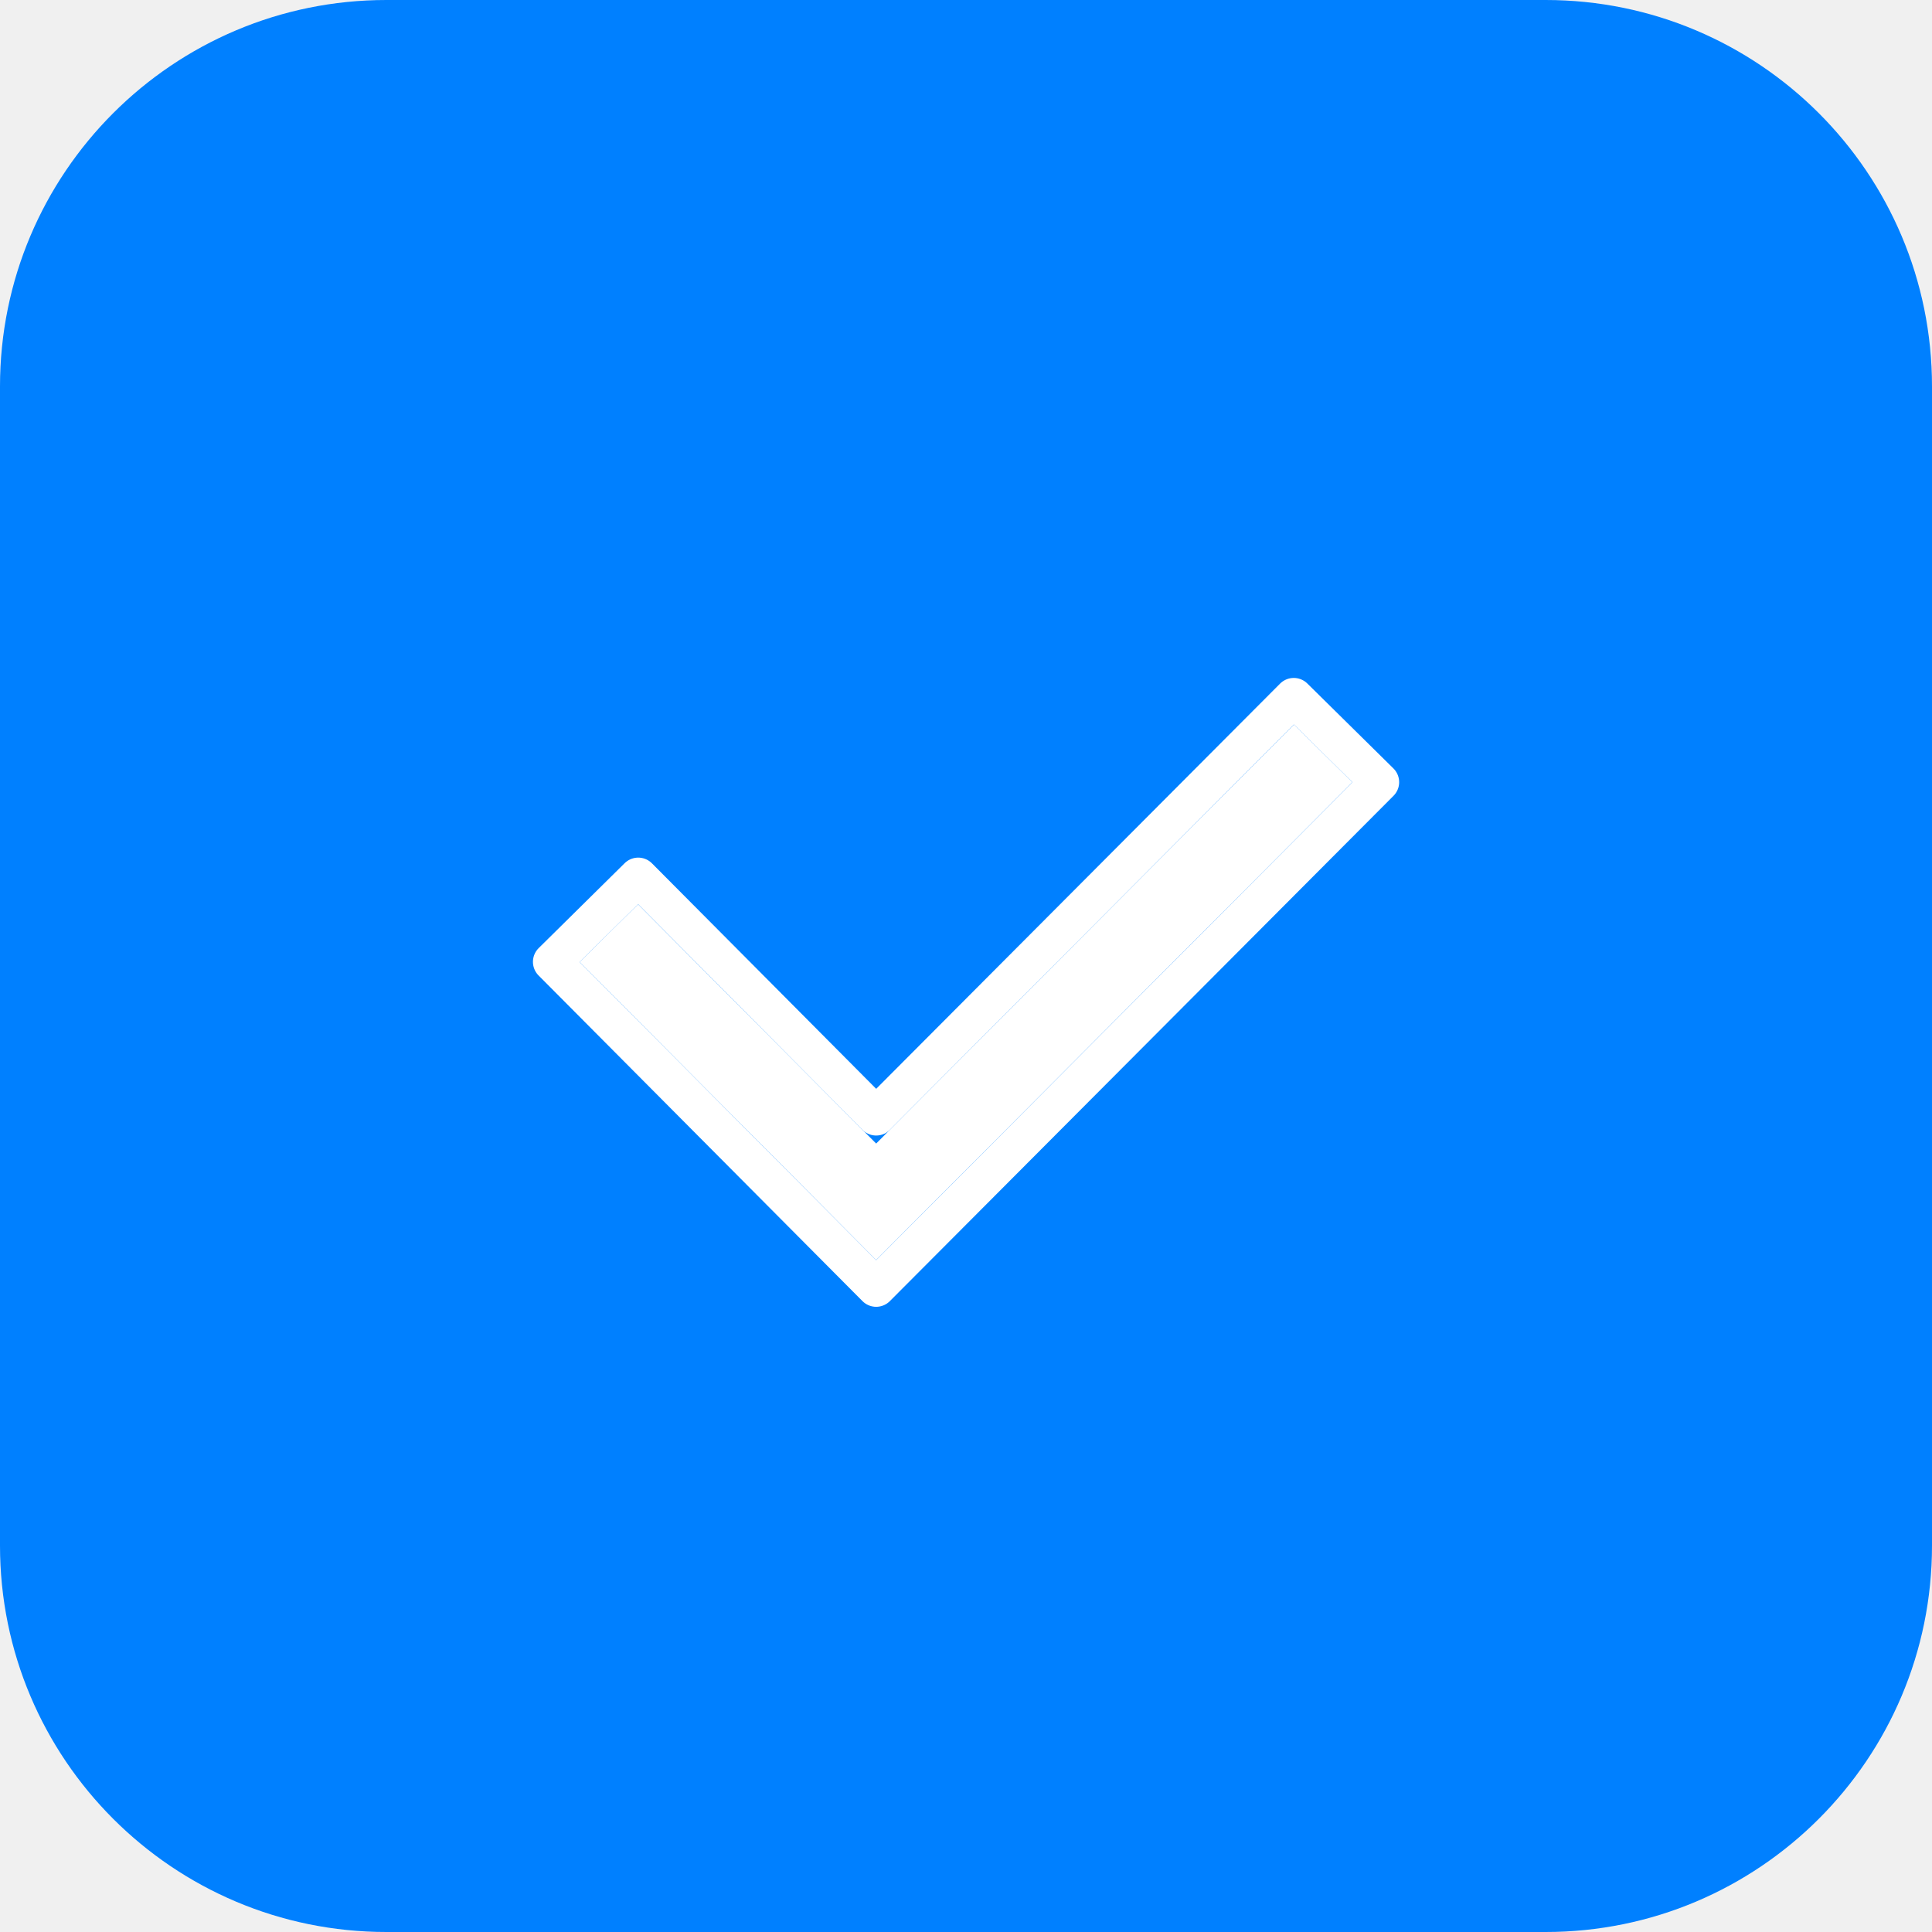
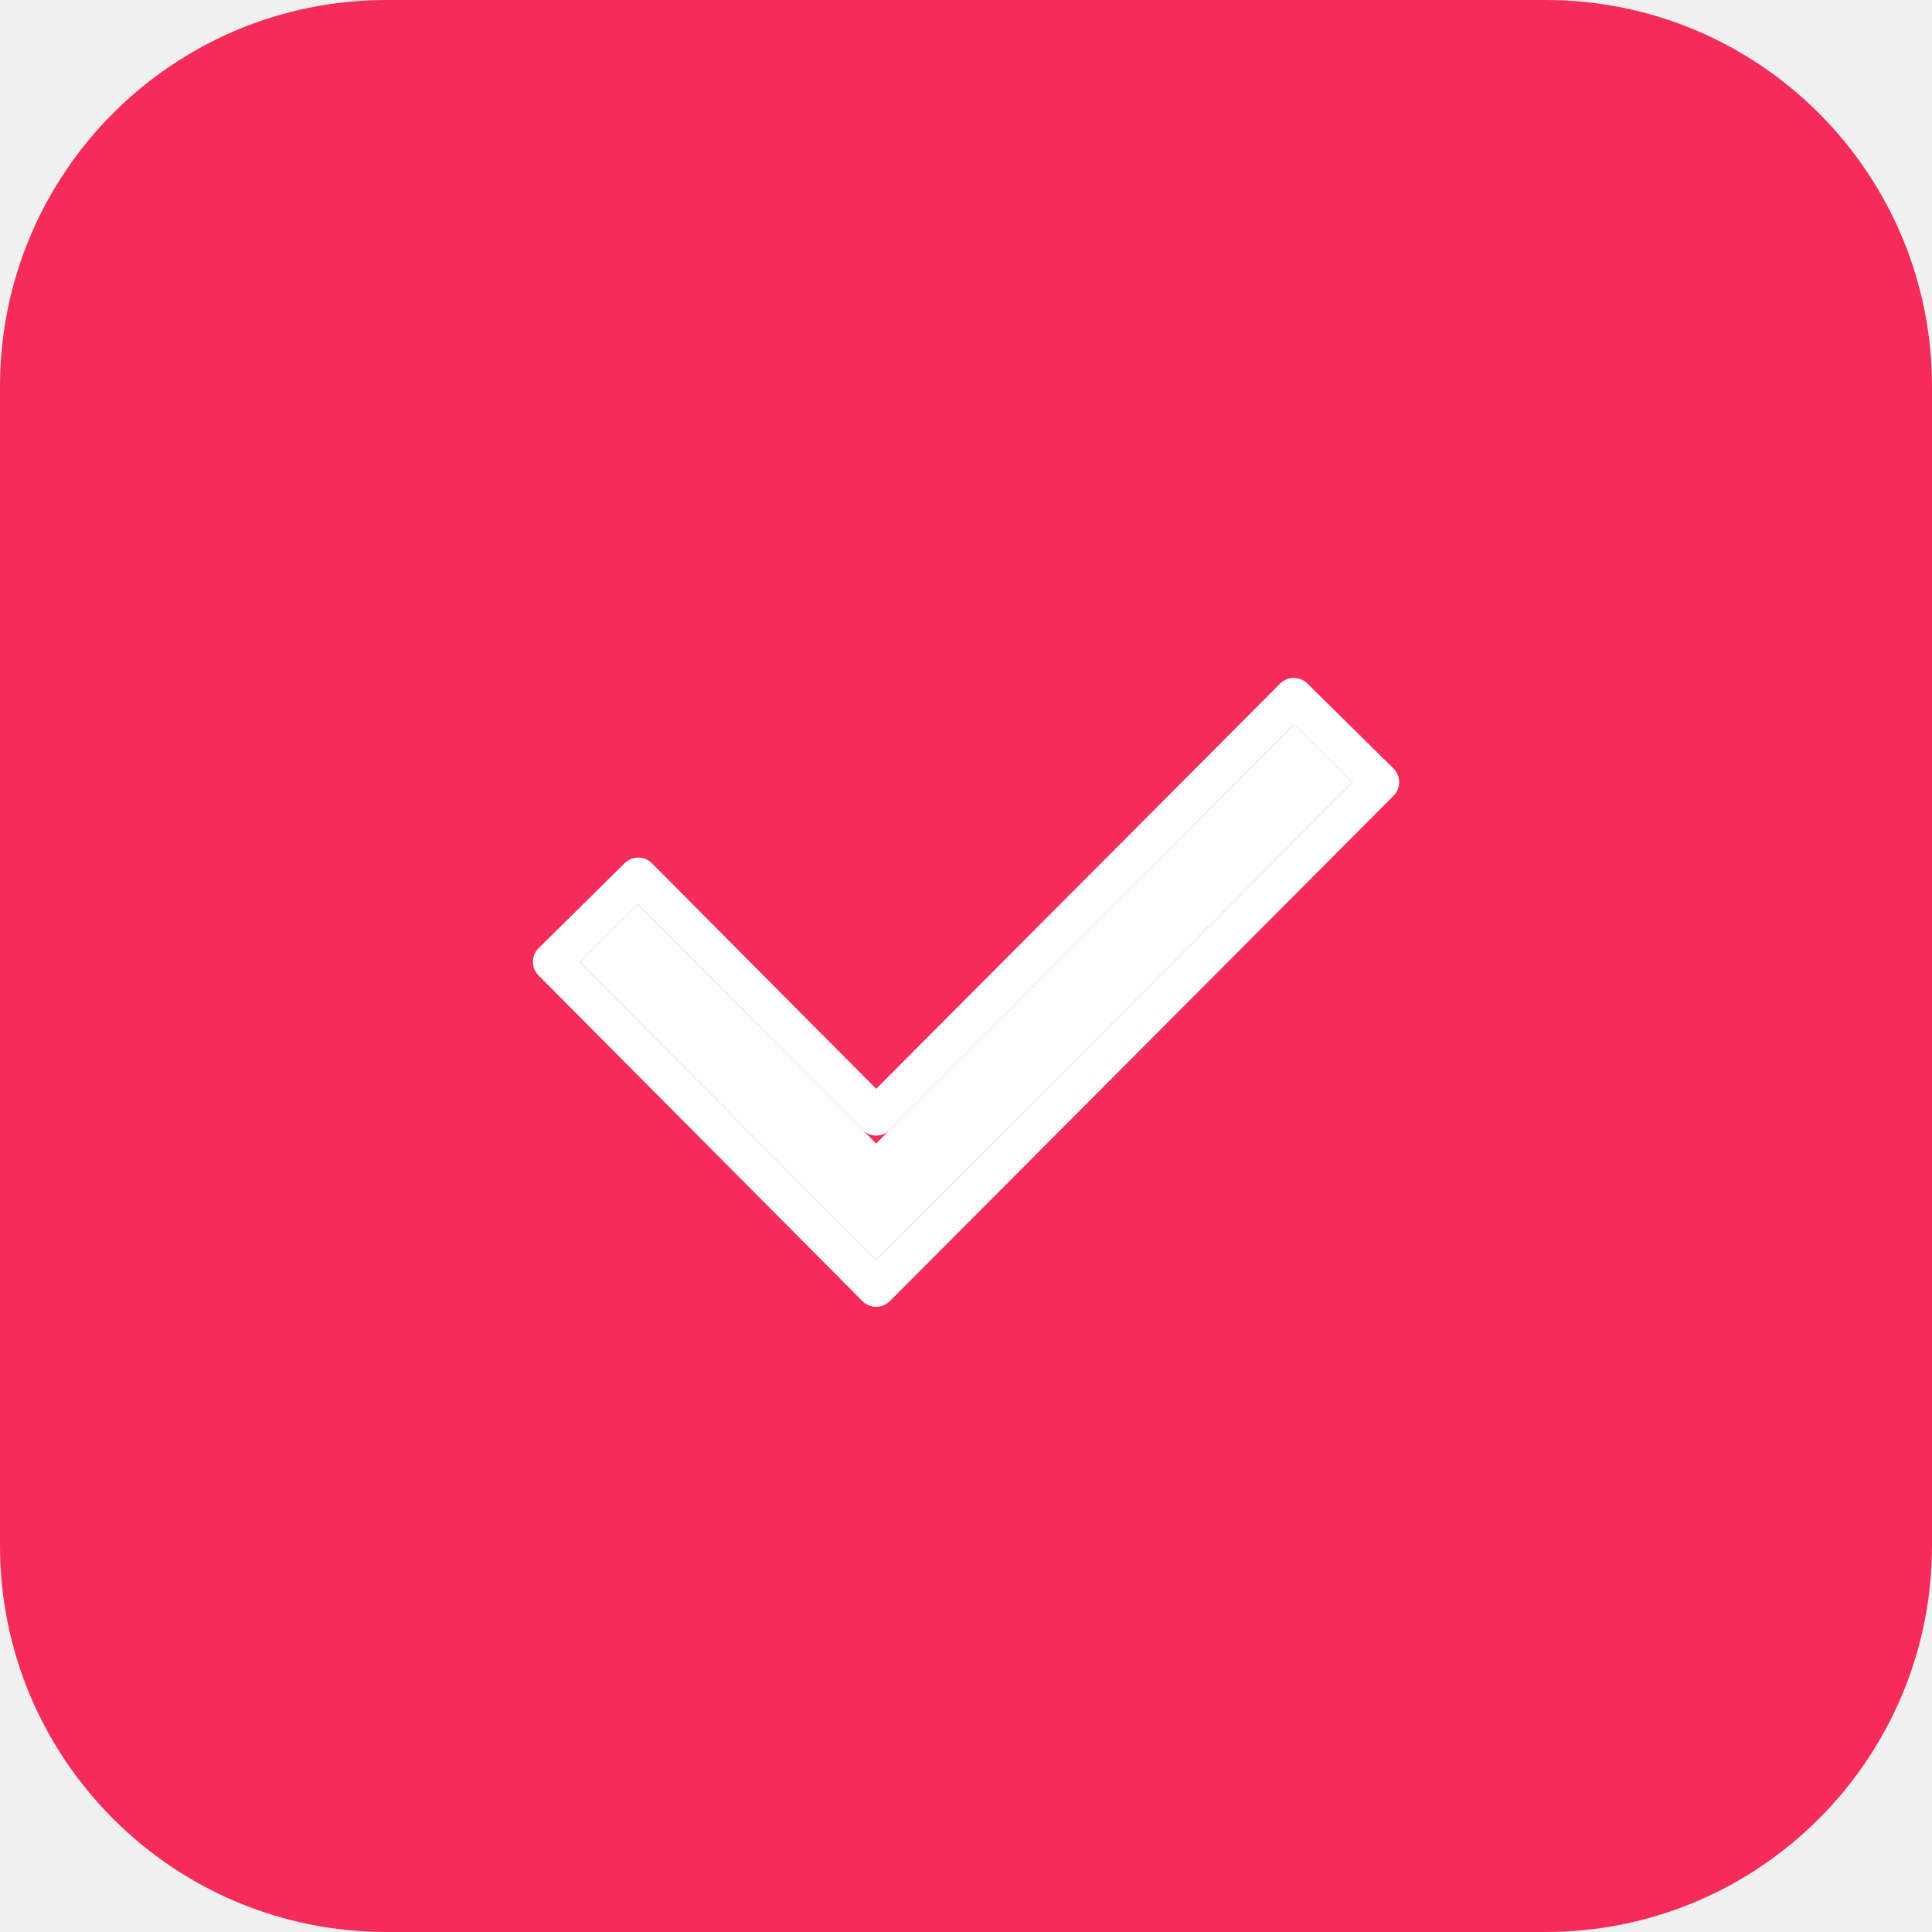
<svg xmlns="http://www.w3.org/2000/svg" xmlns:xlink="http://www.w3.org/1999/xlink" width="20px" height="20px" viewBox="0 0 20 20" version="1.1">
  <defs>
    <polygon id="path-1" points="6 9.958 9.07 13.044 14 8.098 13.395 7.5 9.07 11.838 6.605 9.361" />
  </defs>
  <g id="Web" stroke="none" stroke-width="1" fill="none" fill-rule="evenodd">
    <g id="Sign-Up-(Filled)" transform="translate(-585, -518)">
      <g id="Check-On" transform="translate(585, 518)">
-         <rect id="Rectangle" fill="#0080FF" fill-rule="evenodd" x="0" y="0" width="20" height="20" rx="4" />
+         <rect id="Rectangle" fill="#f52c5a" fill-rule="evenodd" x="0" y="0" width="20" height="20" rx="4" />
        <g id="Back-arrow" stroke-linejoin="round">
          <use fill="#FFFFFF" fill-rule="evenodd" xlink:href="#path-1" />
          <path stroke="#FFFFFF" stroke-width="0.4" d="M9.07,11.555 L13.393,7.218 L14.284,8.097 L9.07,13.328 L5.717,9.957 L6.607,9.078 L9.07,11.555 Z" />
        </g>
      </g>
    </g>
  </g>
</svg>
